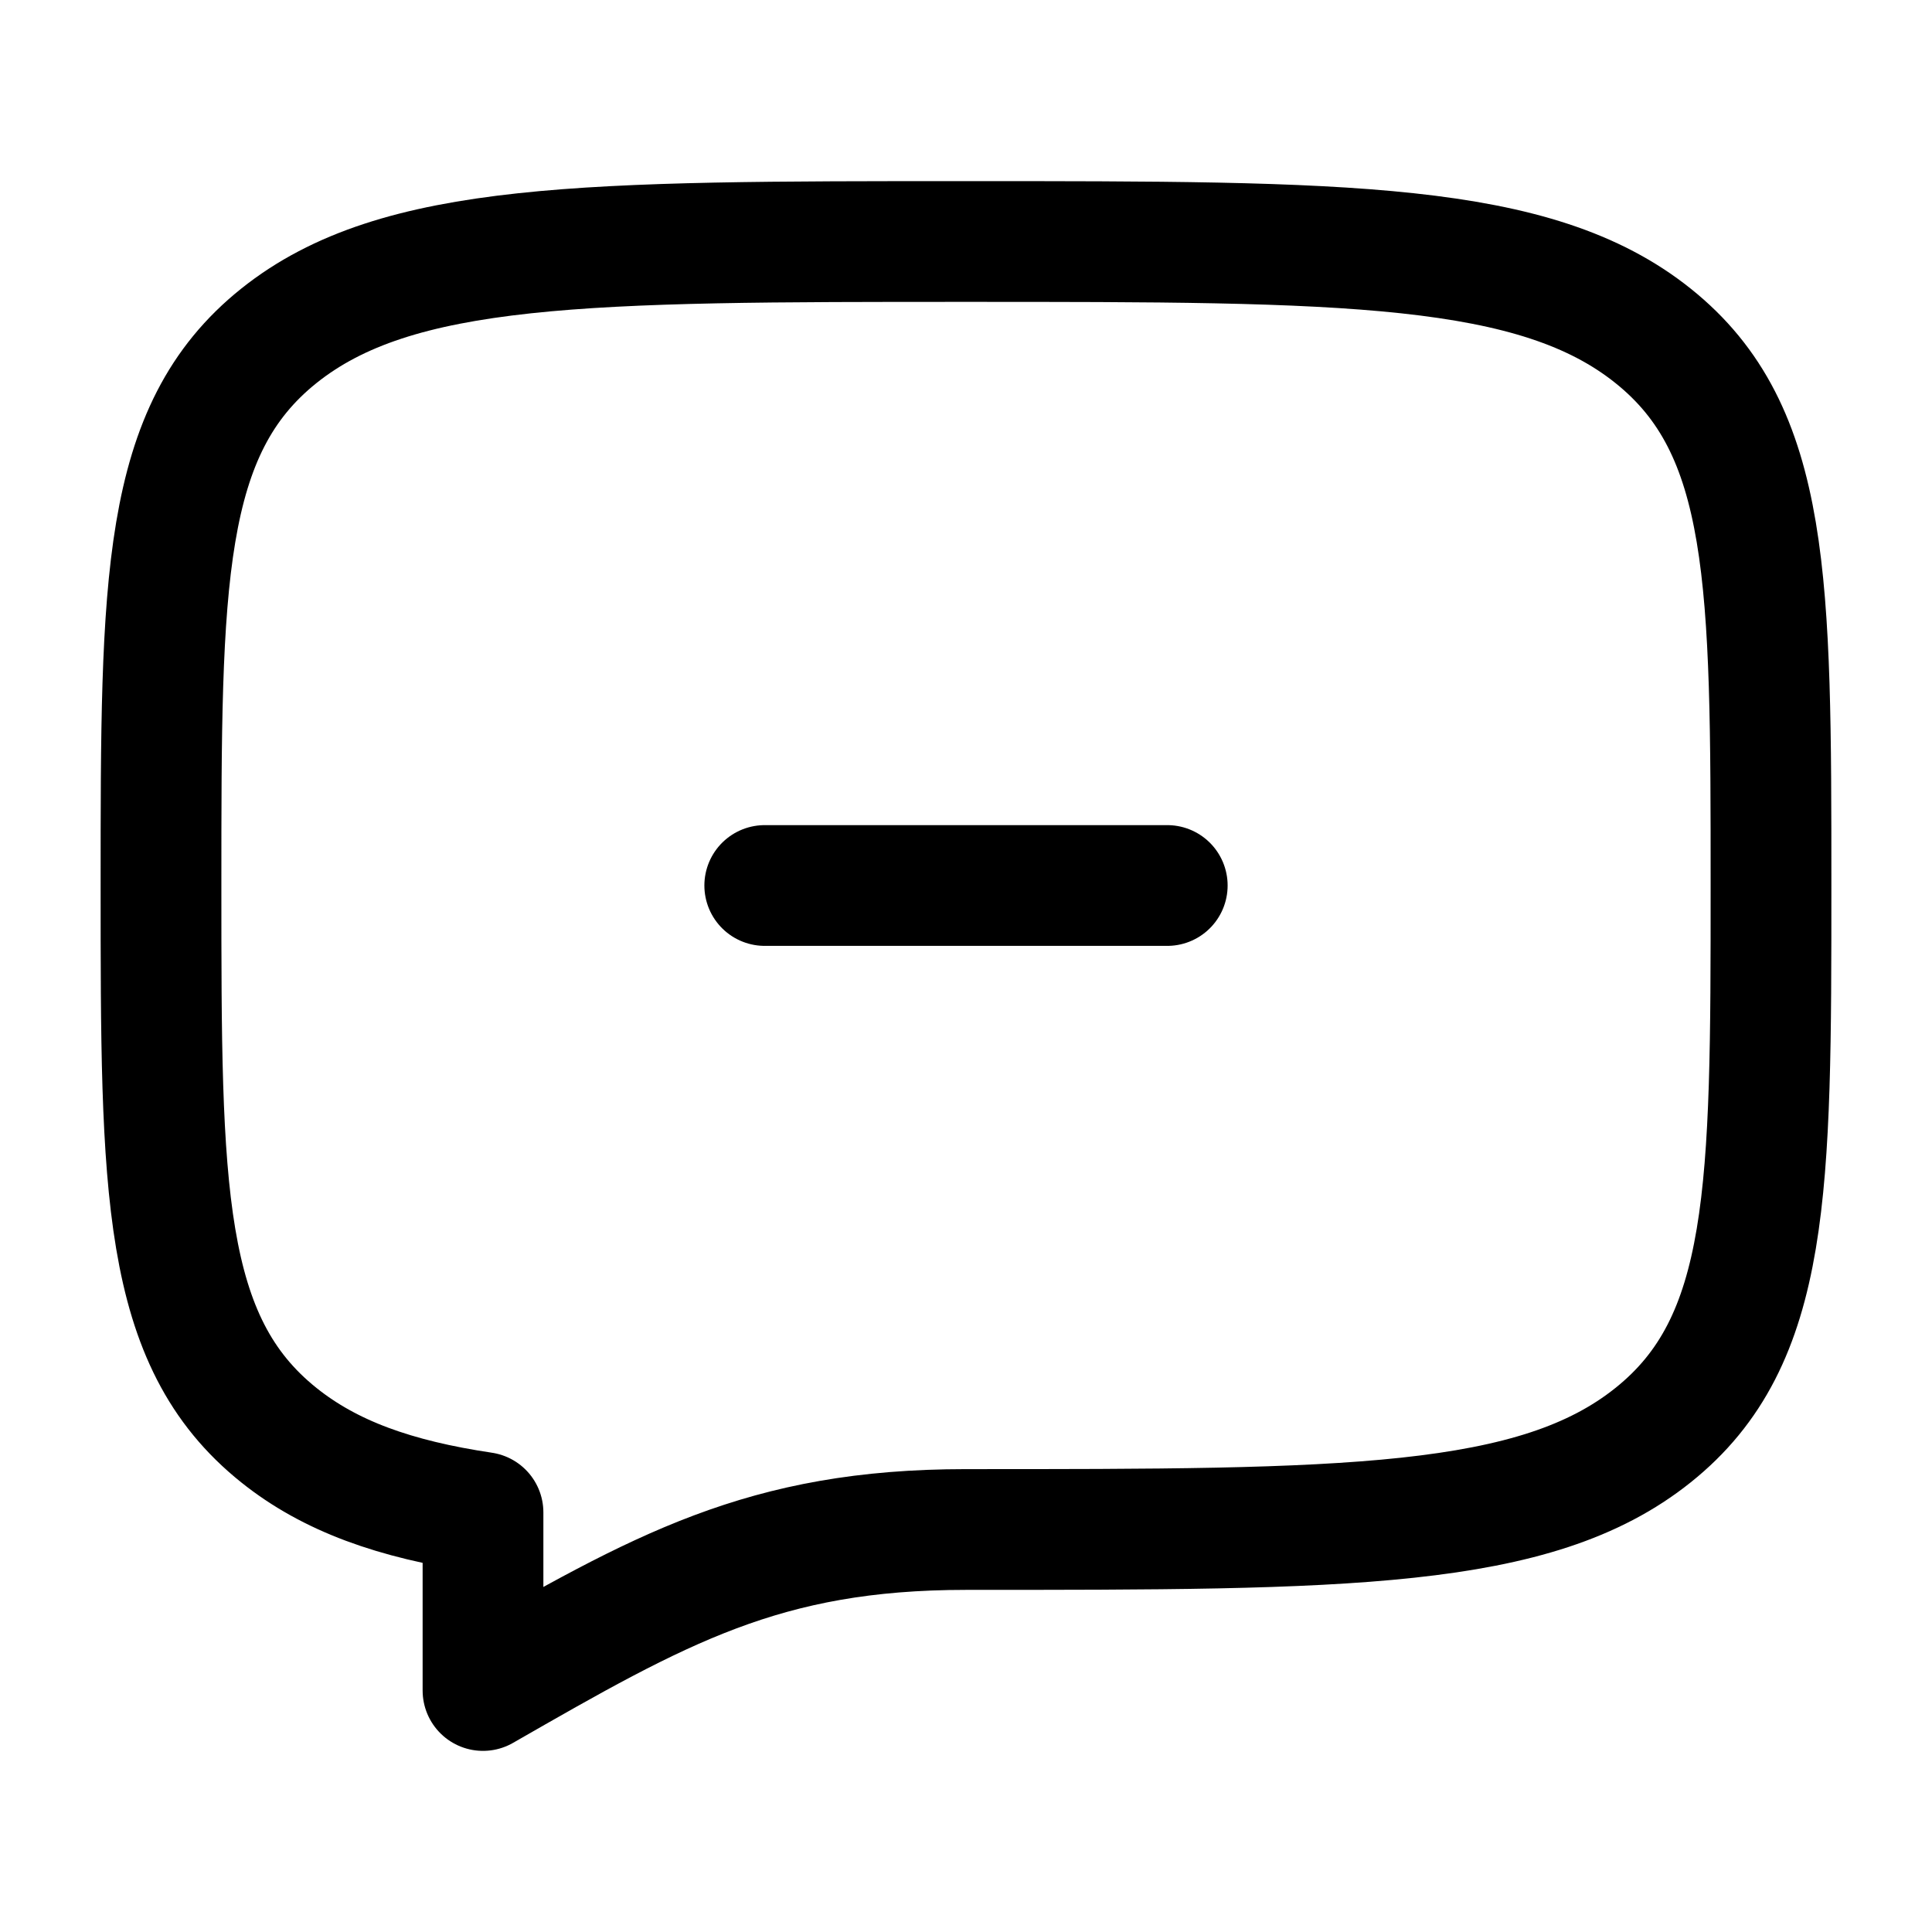
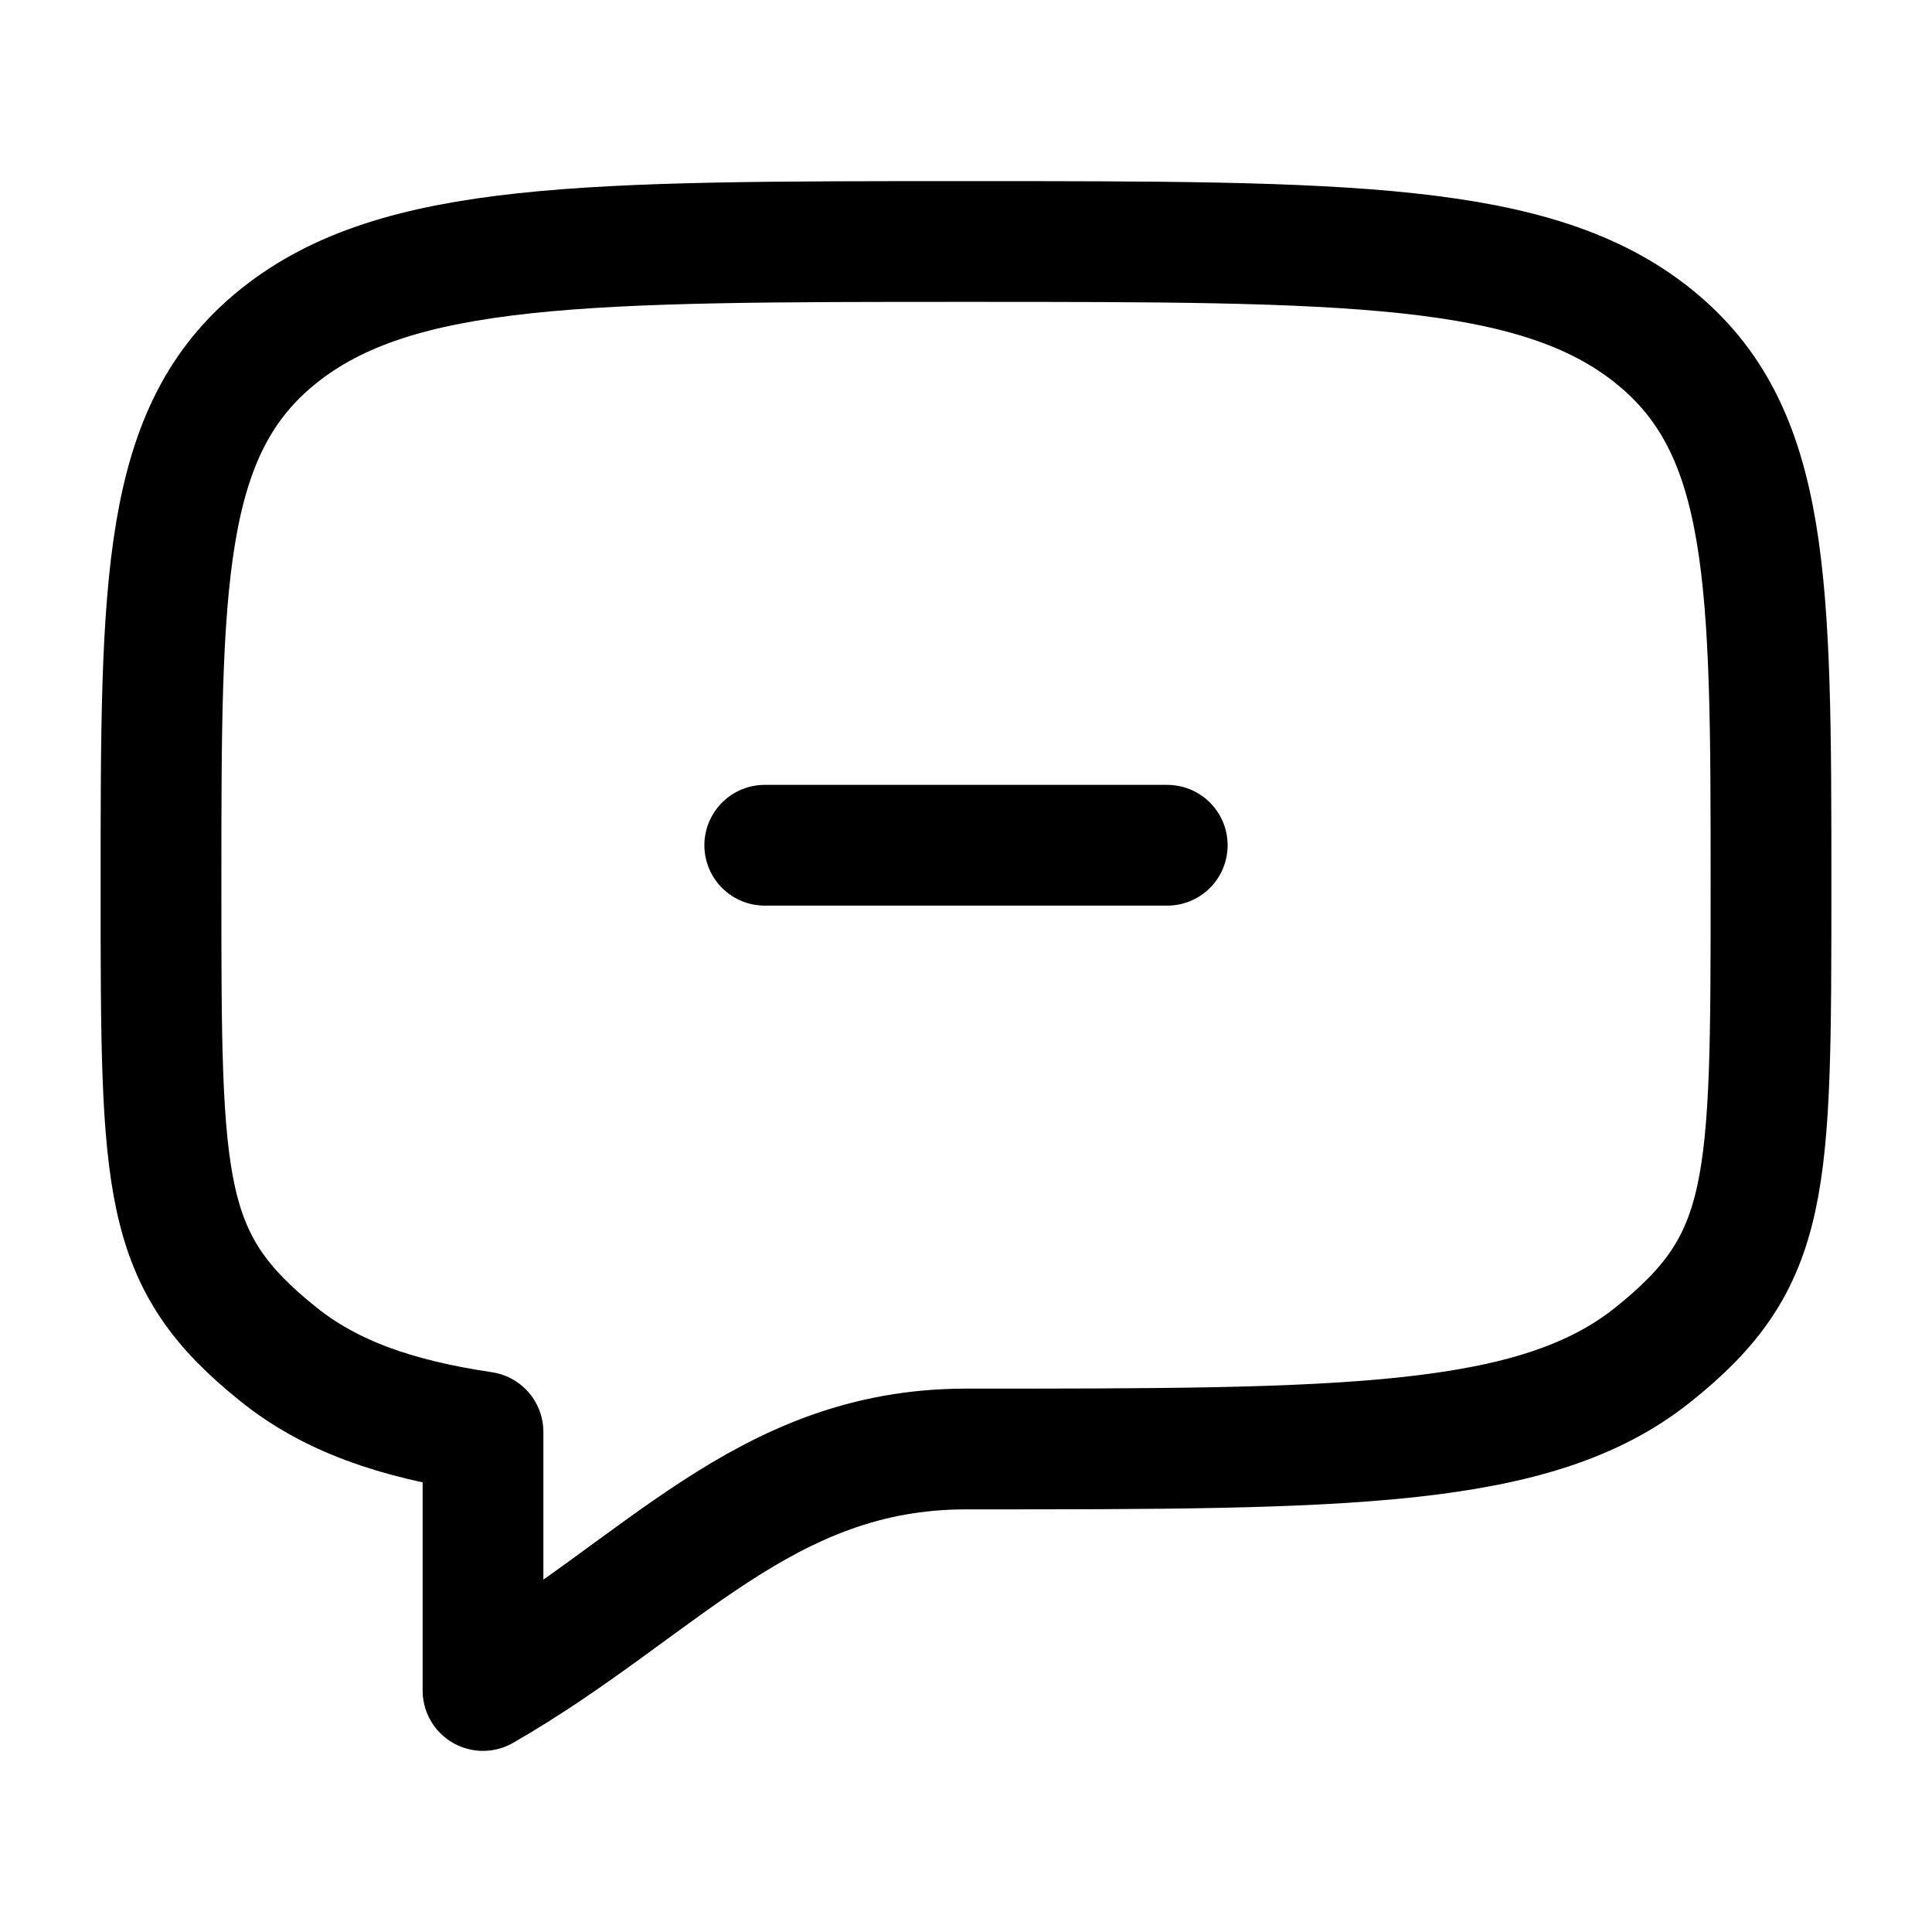
<svg xmlns="http://www.w3.org/2000/svg" width="24" height="24" fill="none" viewBox="0 0 24 24" stroke-width="1.5" stroke-linecap="round" stroke-linejoin="round" stroke="currentColor">
-   <path d="M3.464 17.828C2 16.657 2 14.771 2 11c0-3.771 0-5.657 1.464-6.828C4.93 3 7.286 3 12 3c4.714 0 7.071 0 8.535 1.172C22 5.343 22 7.229 22 11c0 3.771 0 5.657-1.465 6.828C19.072 19 16.714 19 12 19c-2.51 0-3.8.738-6 2v-2.212c-1.094-.163-1.899-.45-2.536-.96ZM9.5 11h5" />
+   <path d="M3.464 16.828C2 15.657 2 14.771 2 11c0-3.771 0-5.657 1.464-6.828C4.93 3 7.286 3 12 3c4.714 0 7.071 0 8.535 1.172C22 5.343 22 7.229 22 11c0 3.771 0 4.657-1.465 5.828C19.072 18 16.714 18 12 18c-2.51 0-3.8 1.738-6 3v-3.212c-1.094-.163-1.899-.45-2.536-.96ZM9.5 10.5h5" />
</svg>
